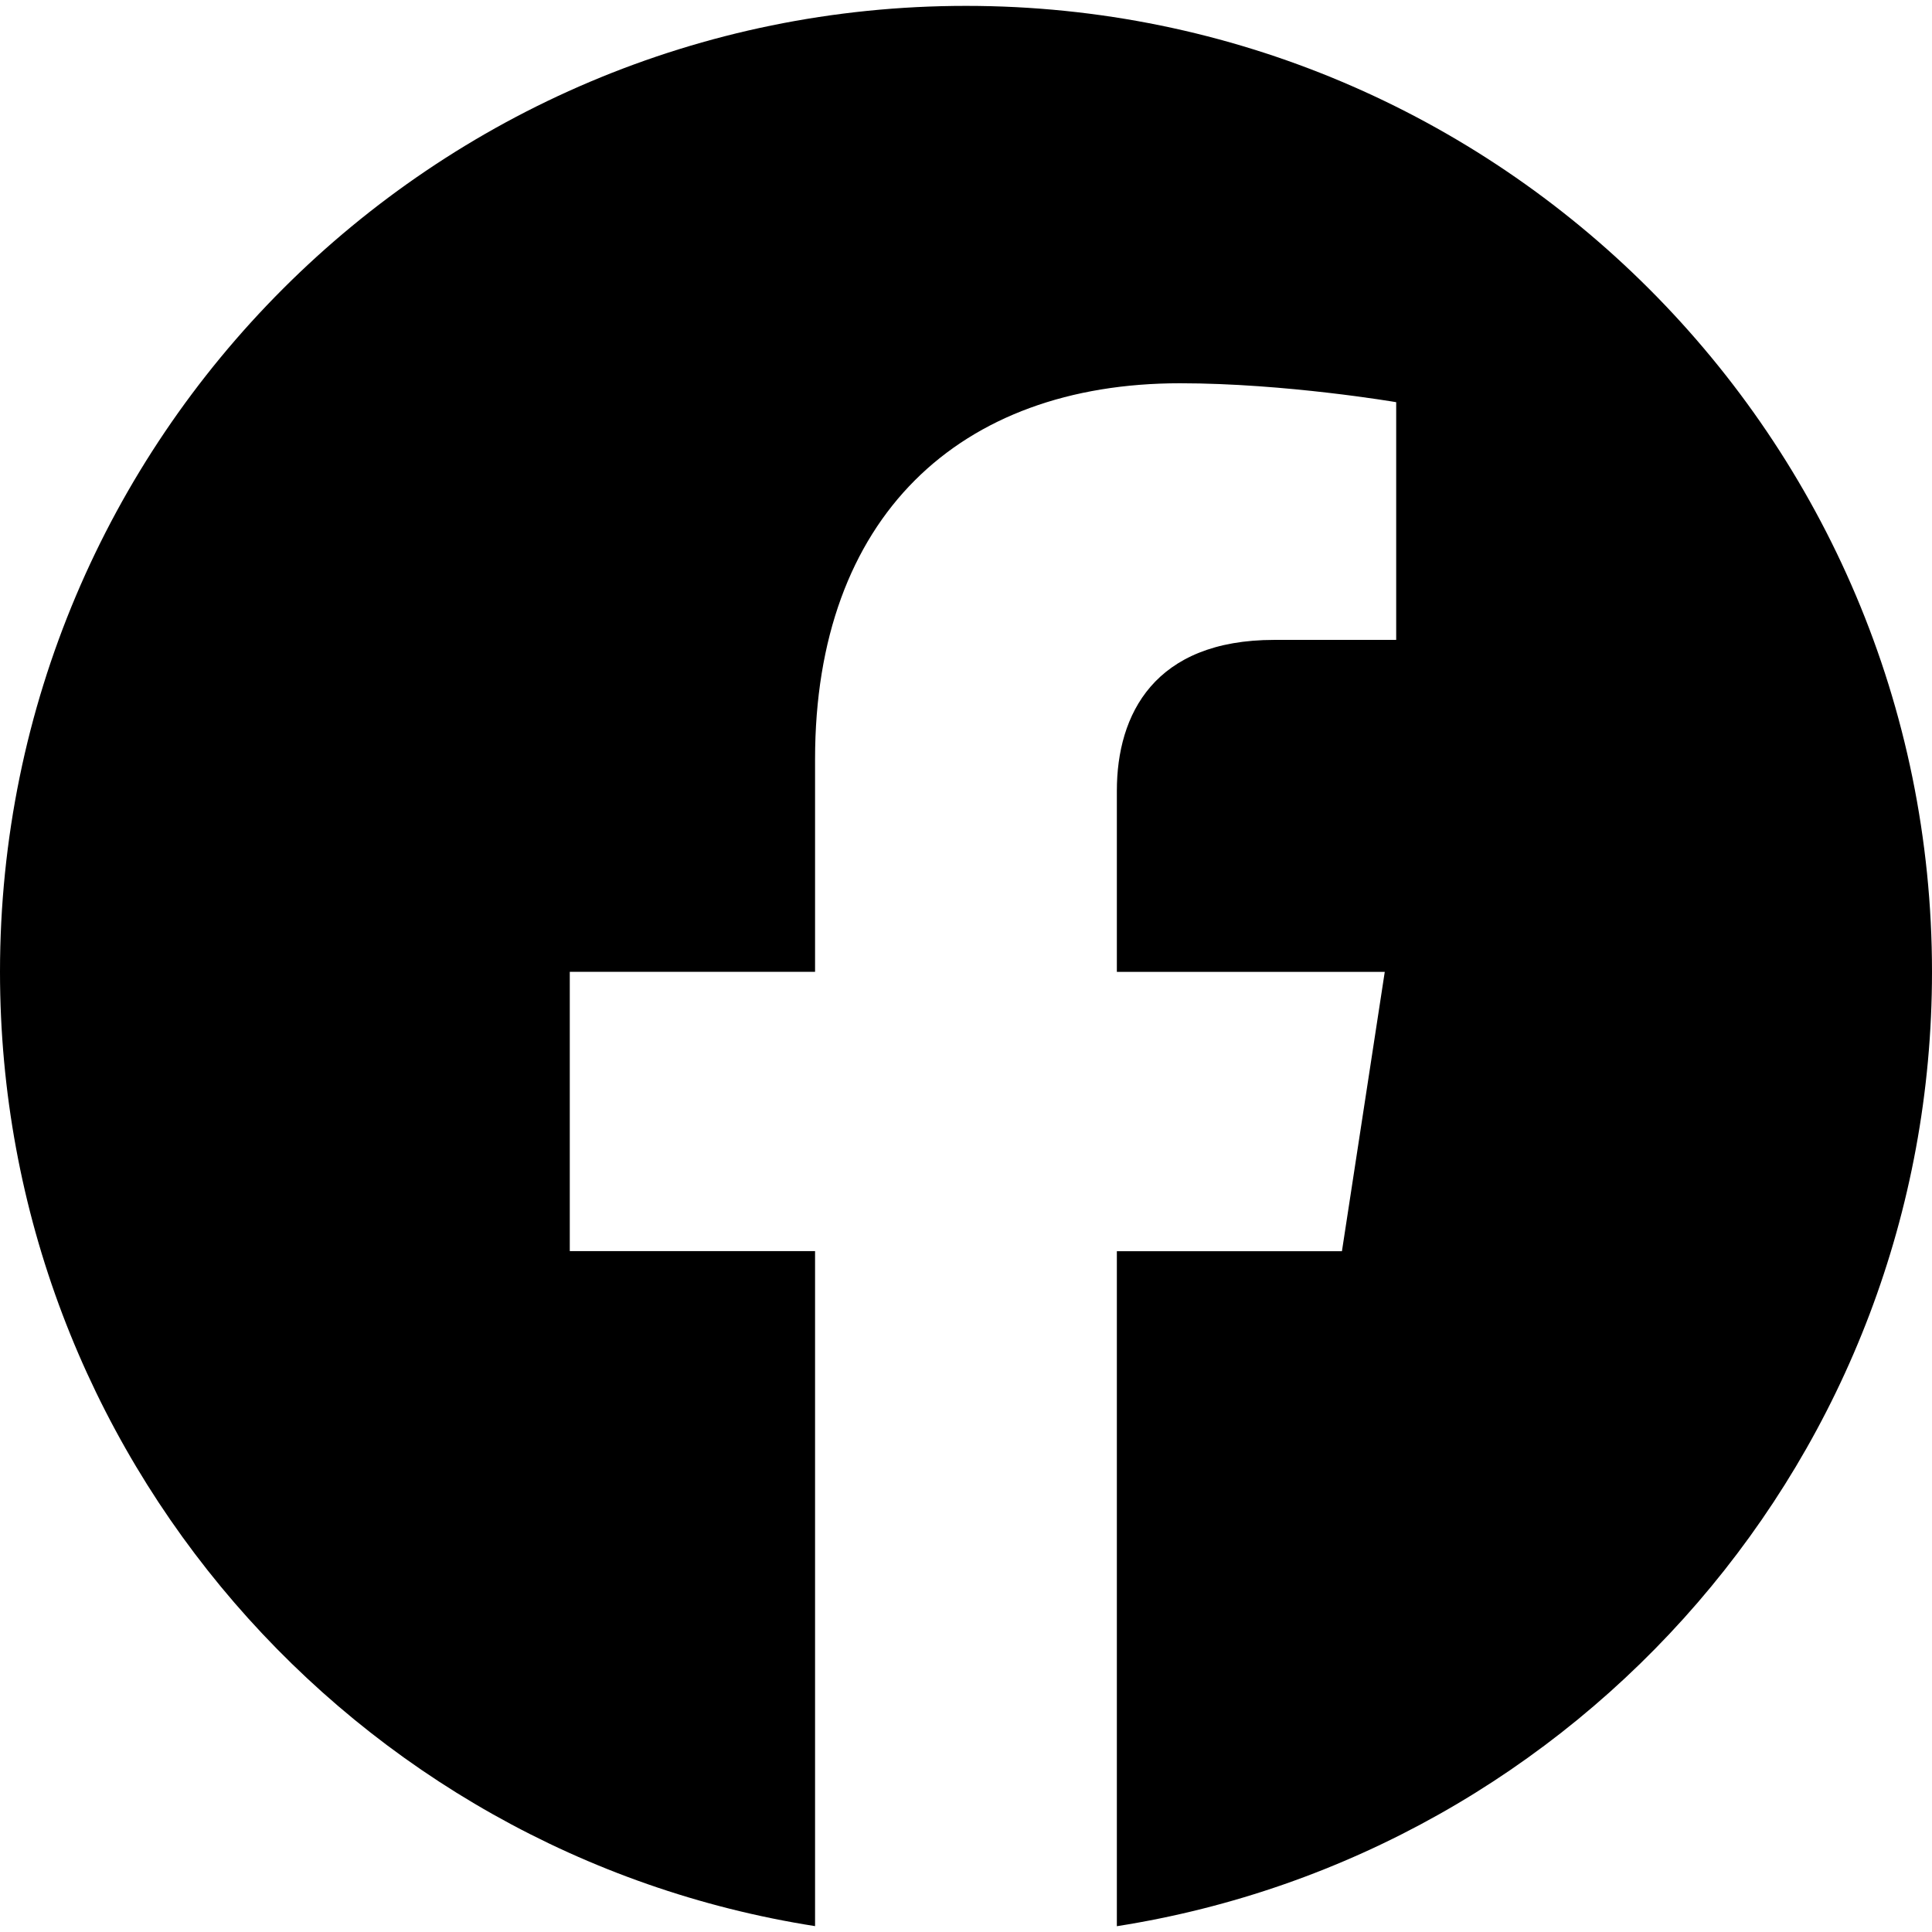
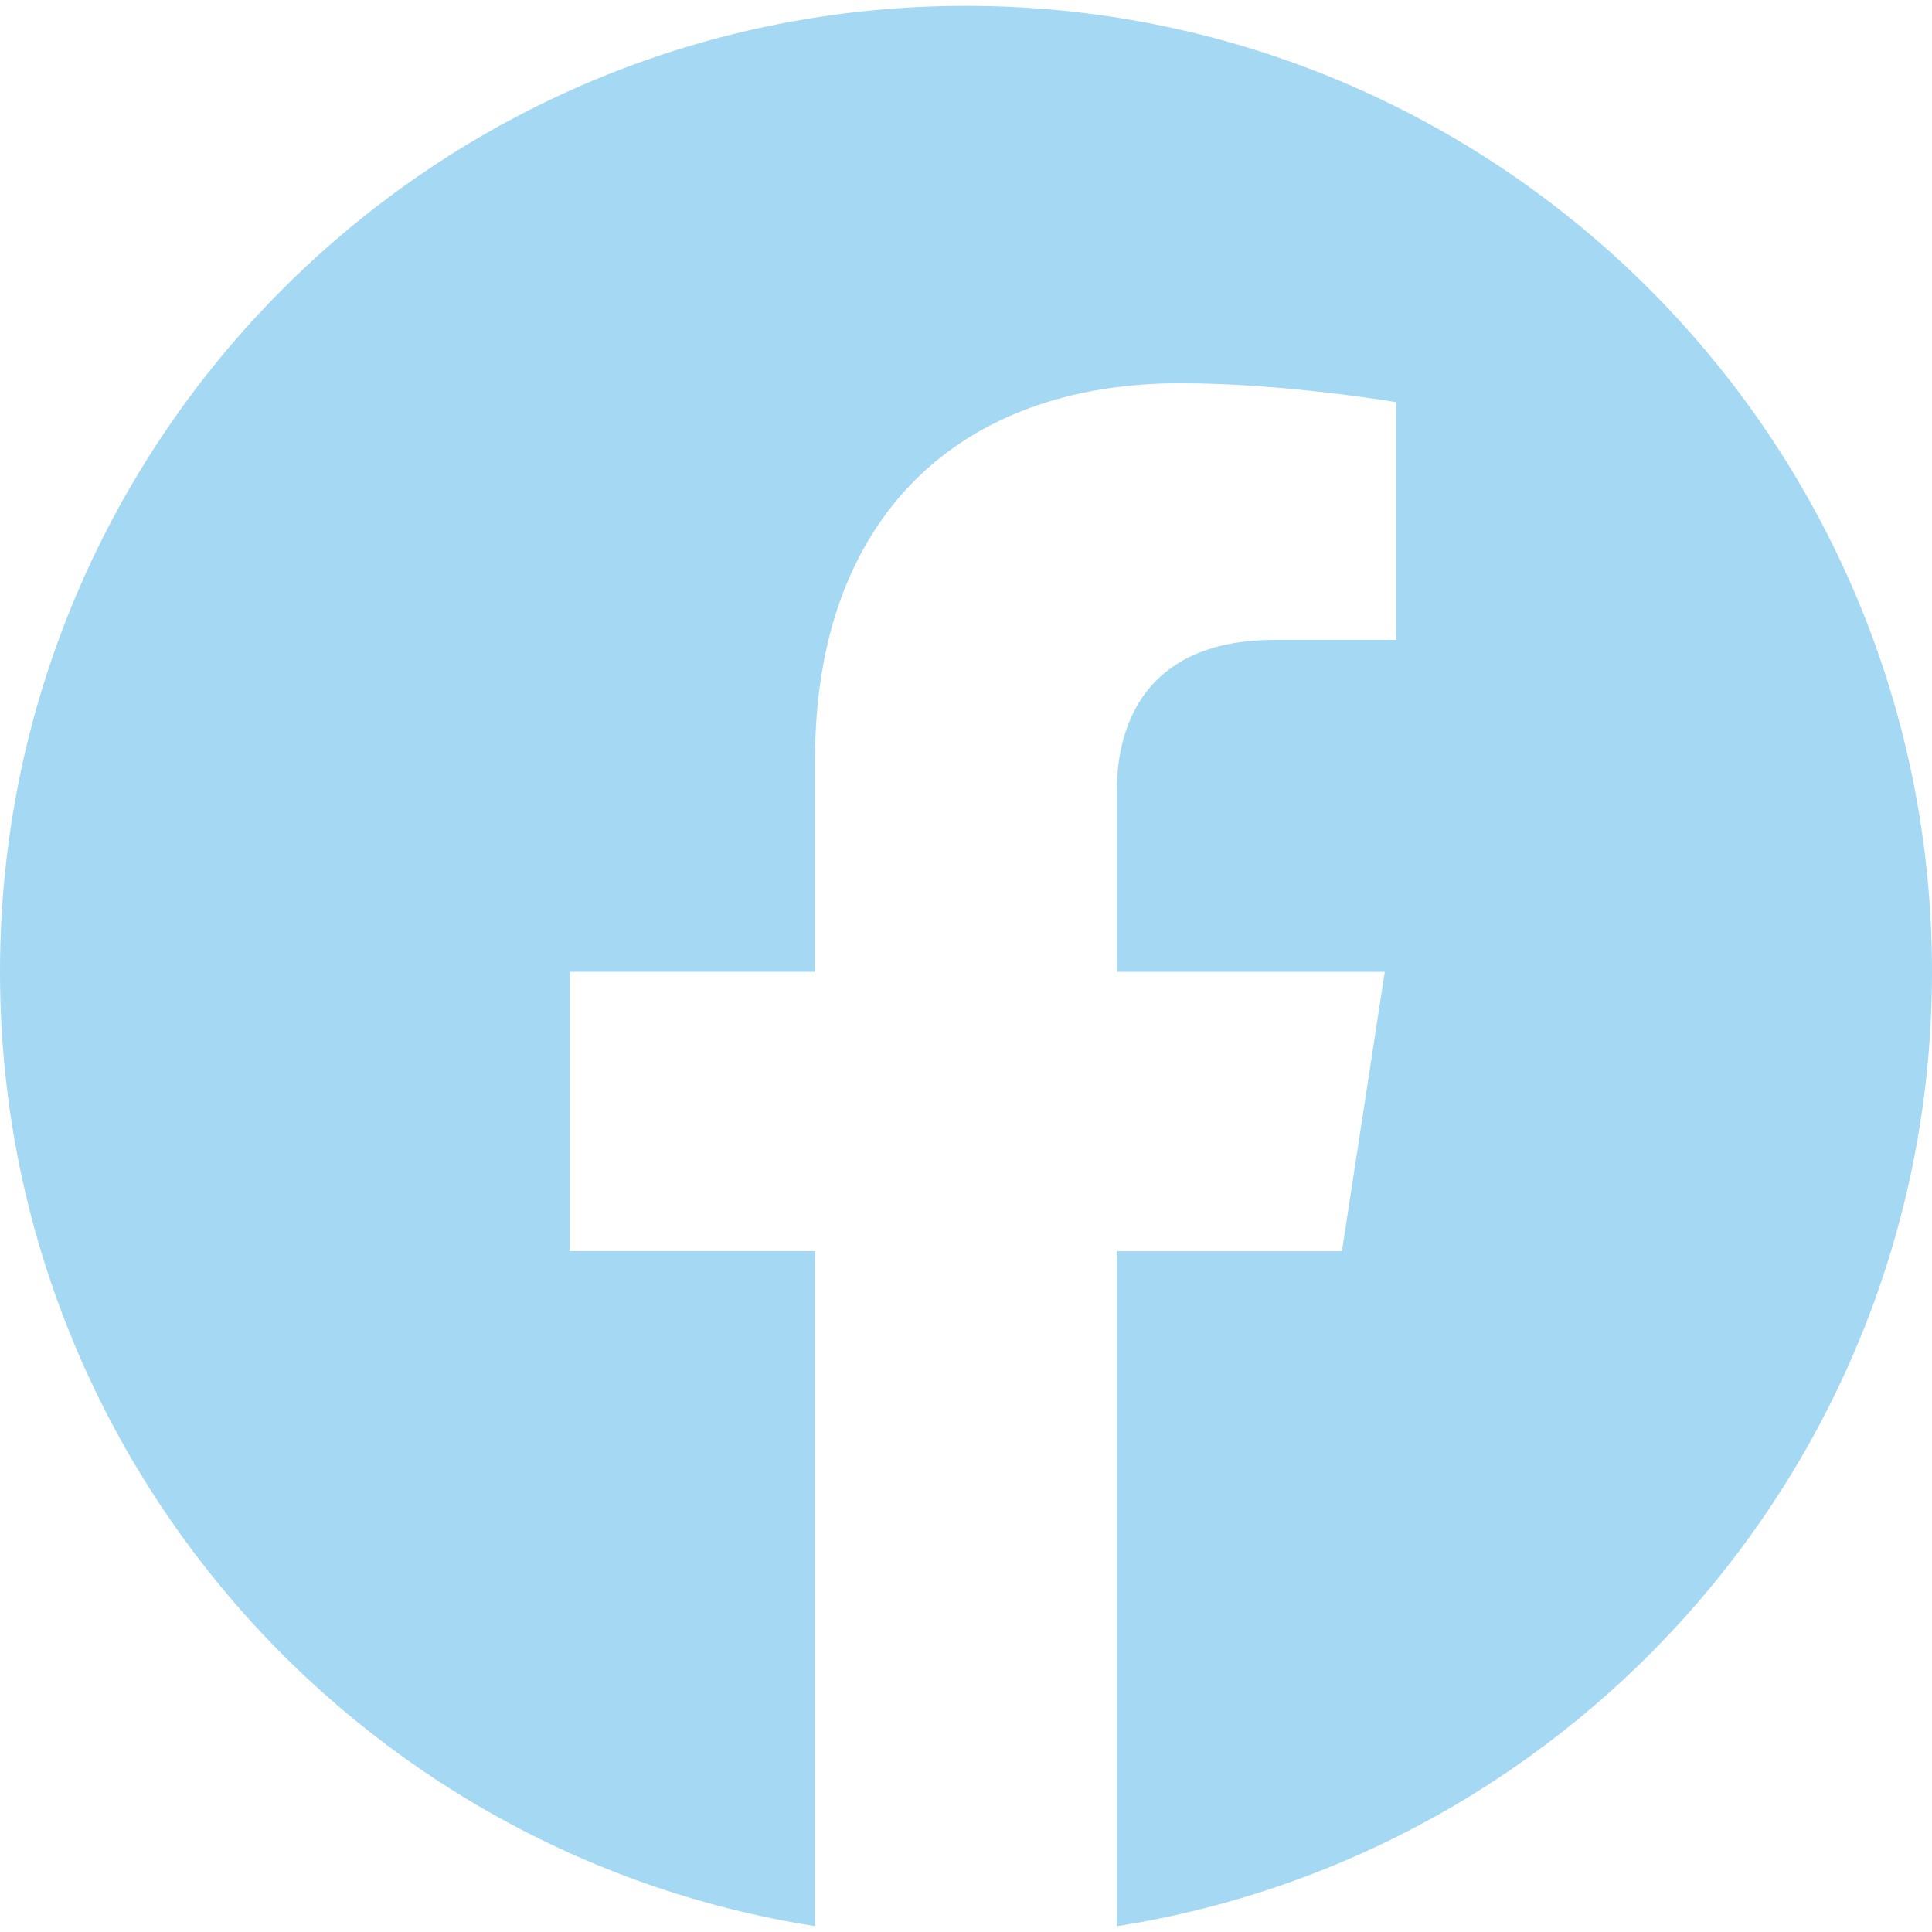
- <svg xmlns="http://www.w3.org/2000/svg" role="img" viewBox="0 0 24 24">
+ <svg xmlns="http://www.w3.org/2000/svg" fill="#a5d8f3" role="img" viewBox="0 0 24 24">
  <path d="M24 12.073c0-6.627-5.373-12-12-12s-12 5.373-12 12c0 5.99 4.388 10.954 10.125 11.854v-8.385H7.078v-3.47h3.047V9.43c0-3.007 1.792-4.669 4.533-4.669 1.312 0 2.686.235 2.686.235v2.953H15.83c-1.491 0-1.956.925-1.956 1.874v2.25h3.328l-.532 3.47h-2.796v8.385C19.612 23.027 24 18.062 24 12.073z" />
</svg>
